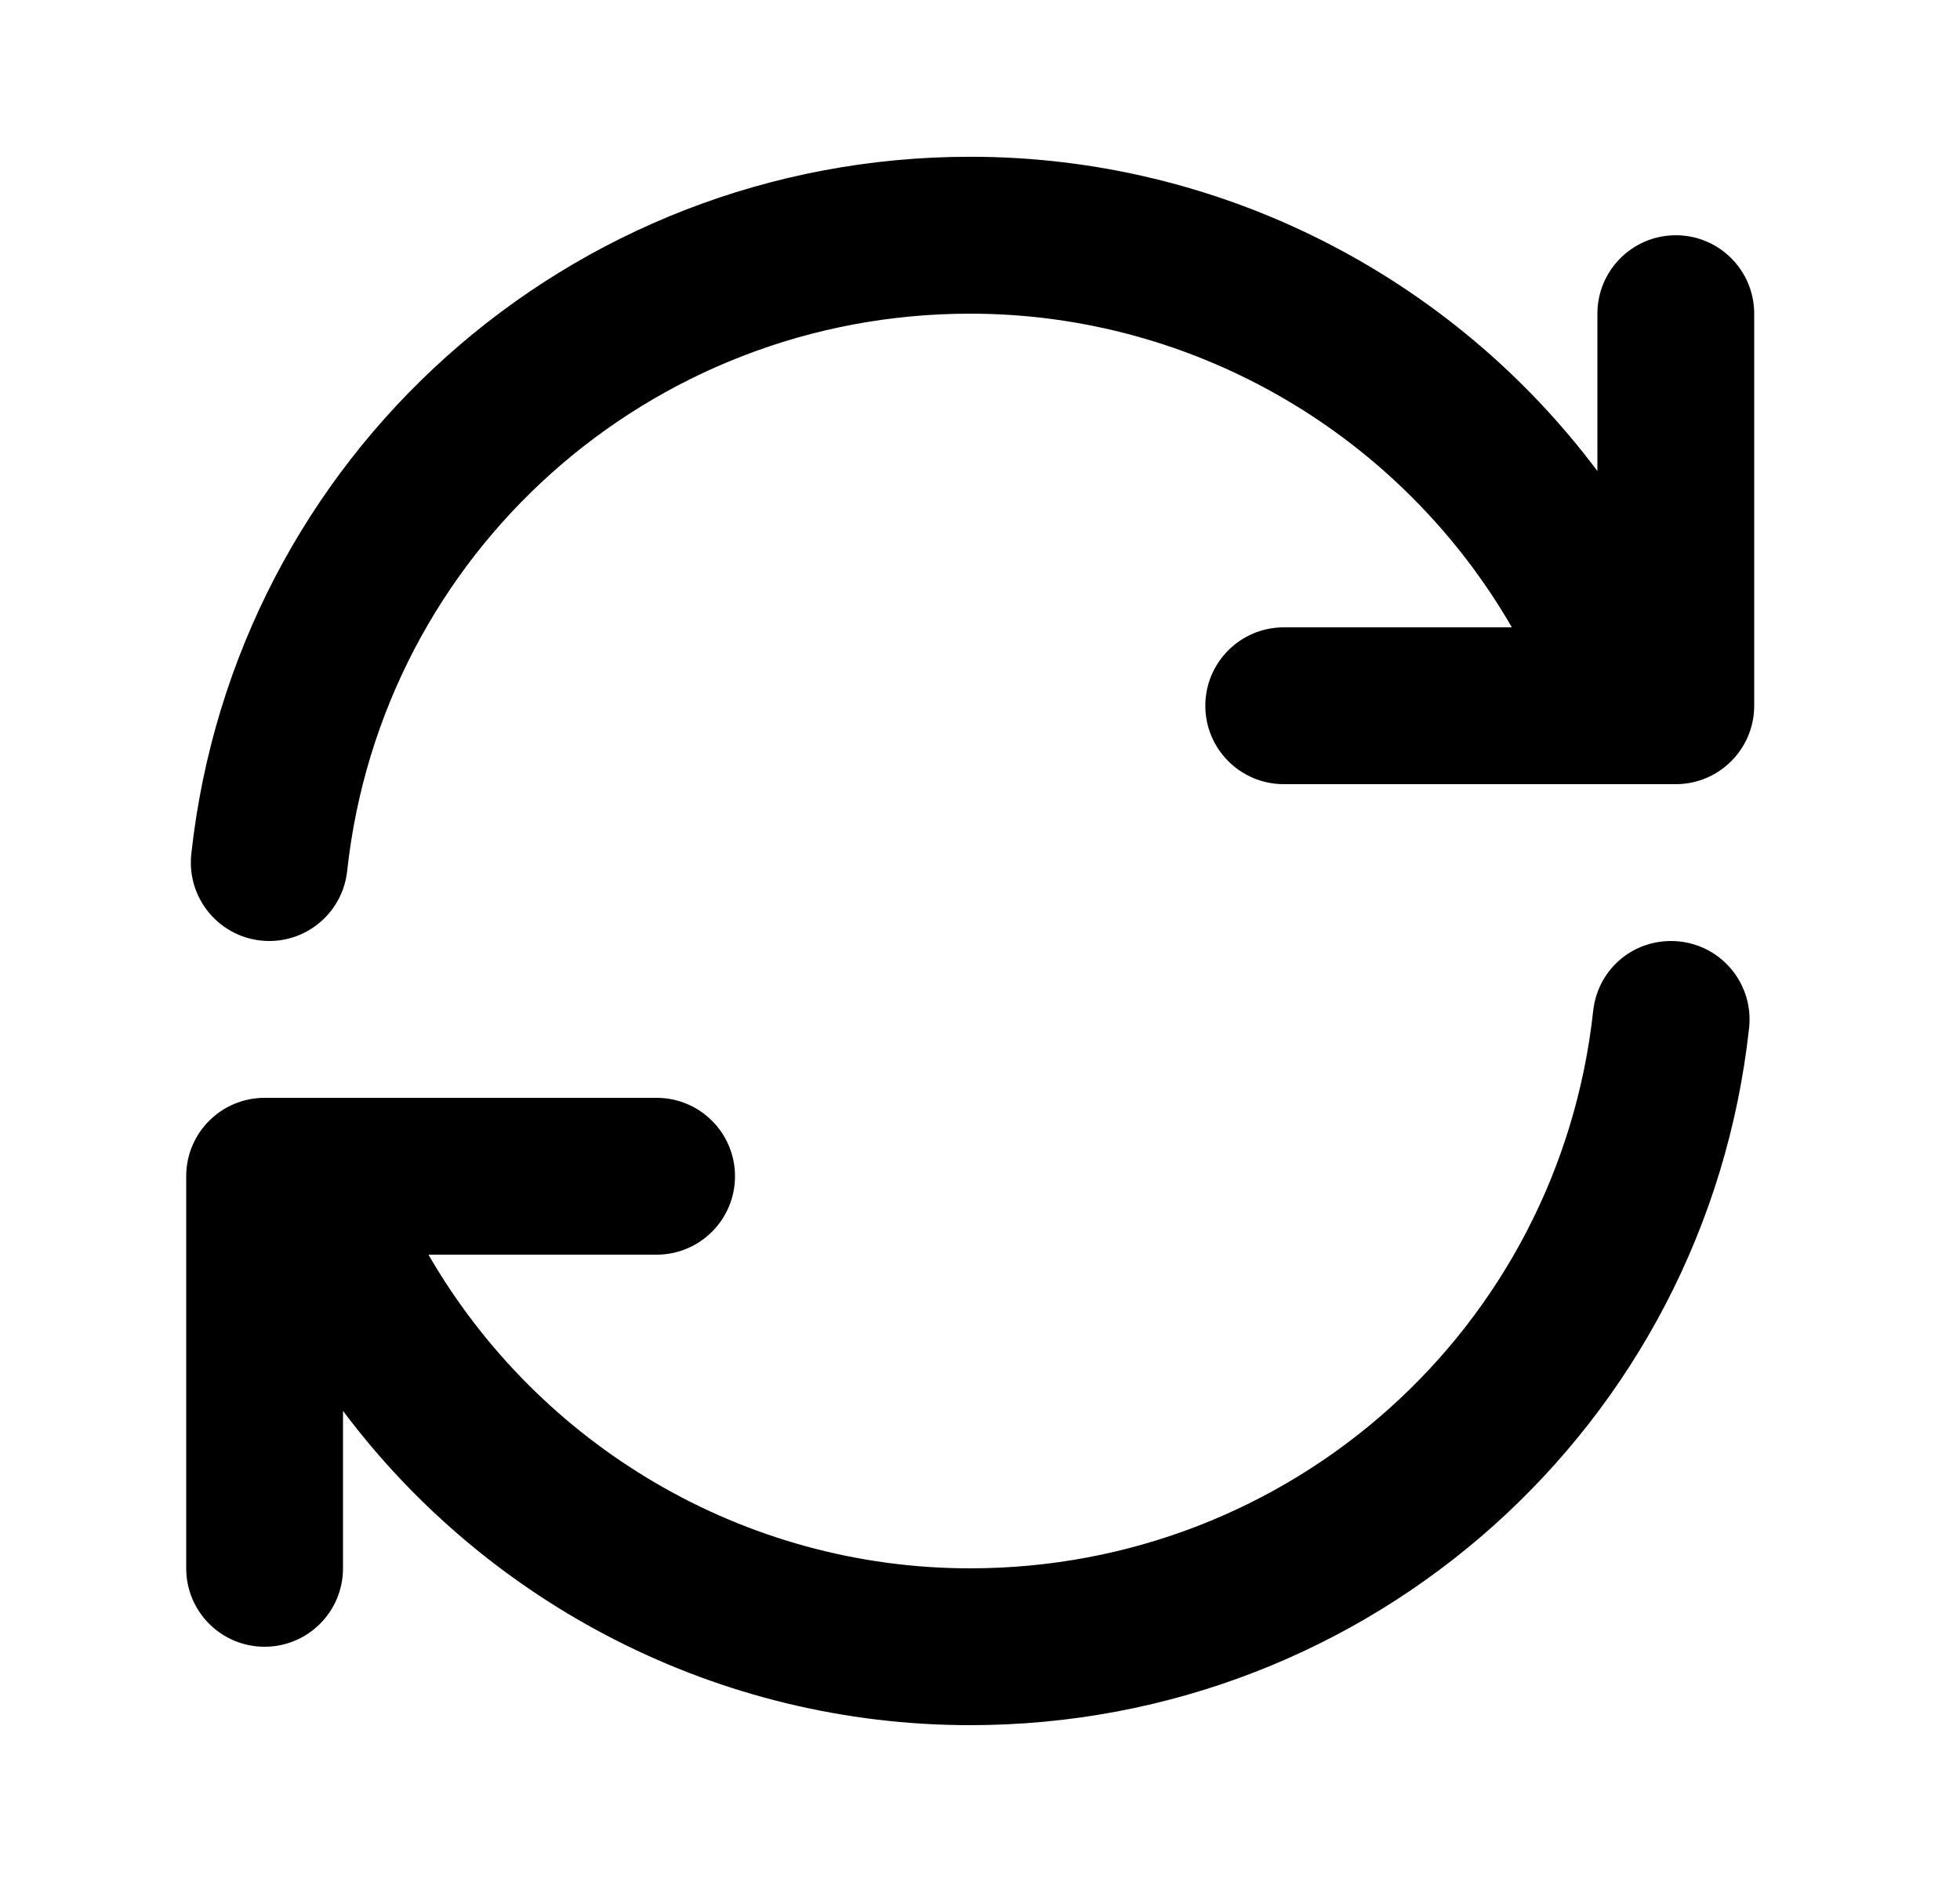
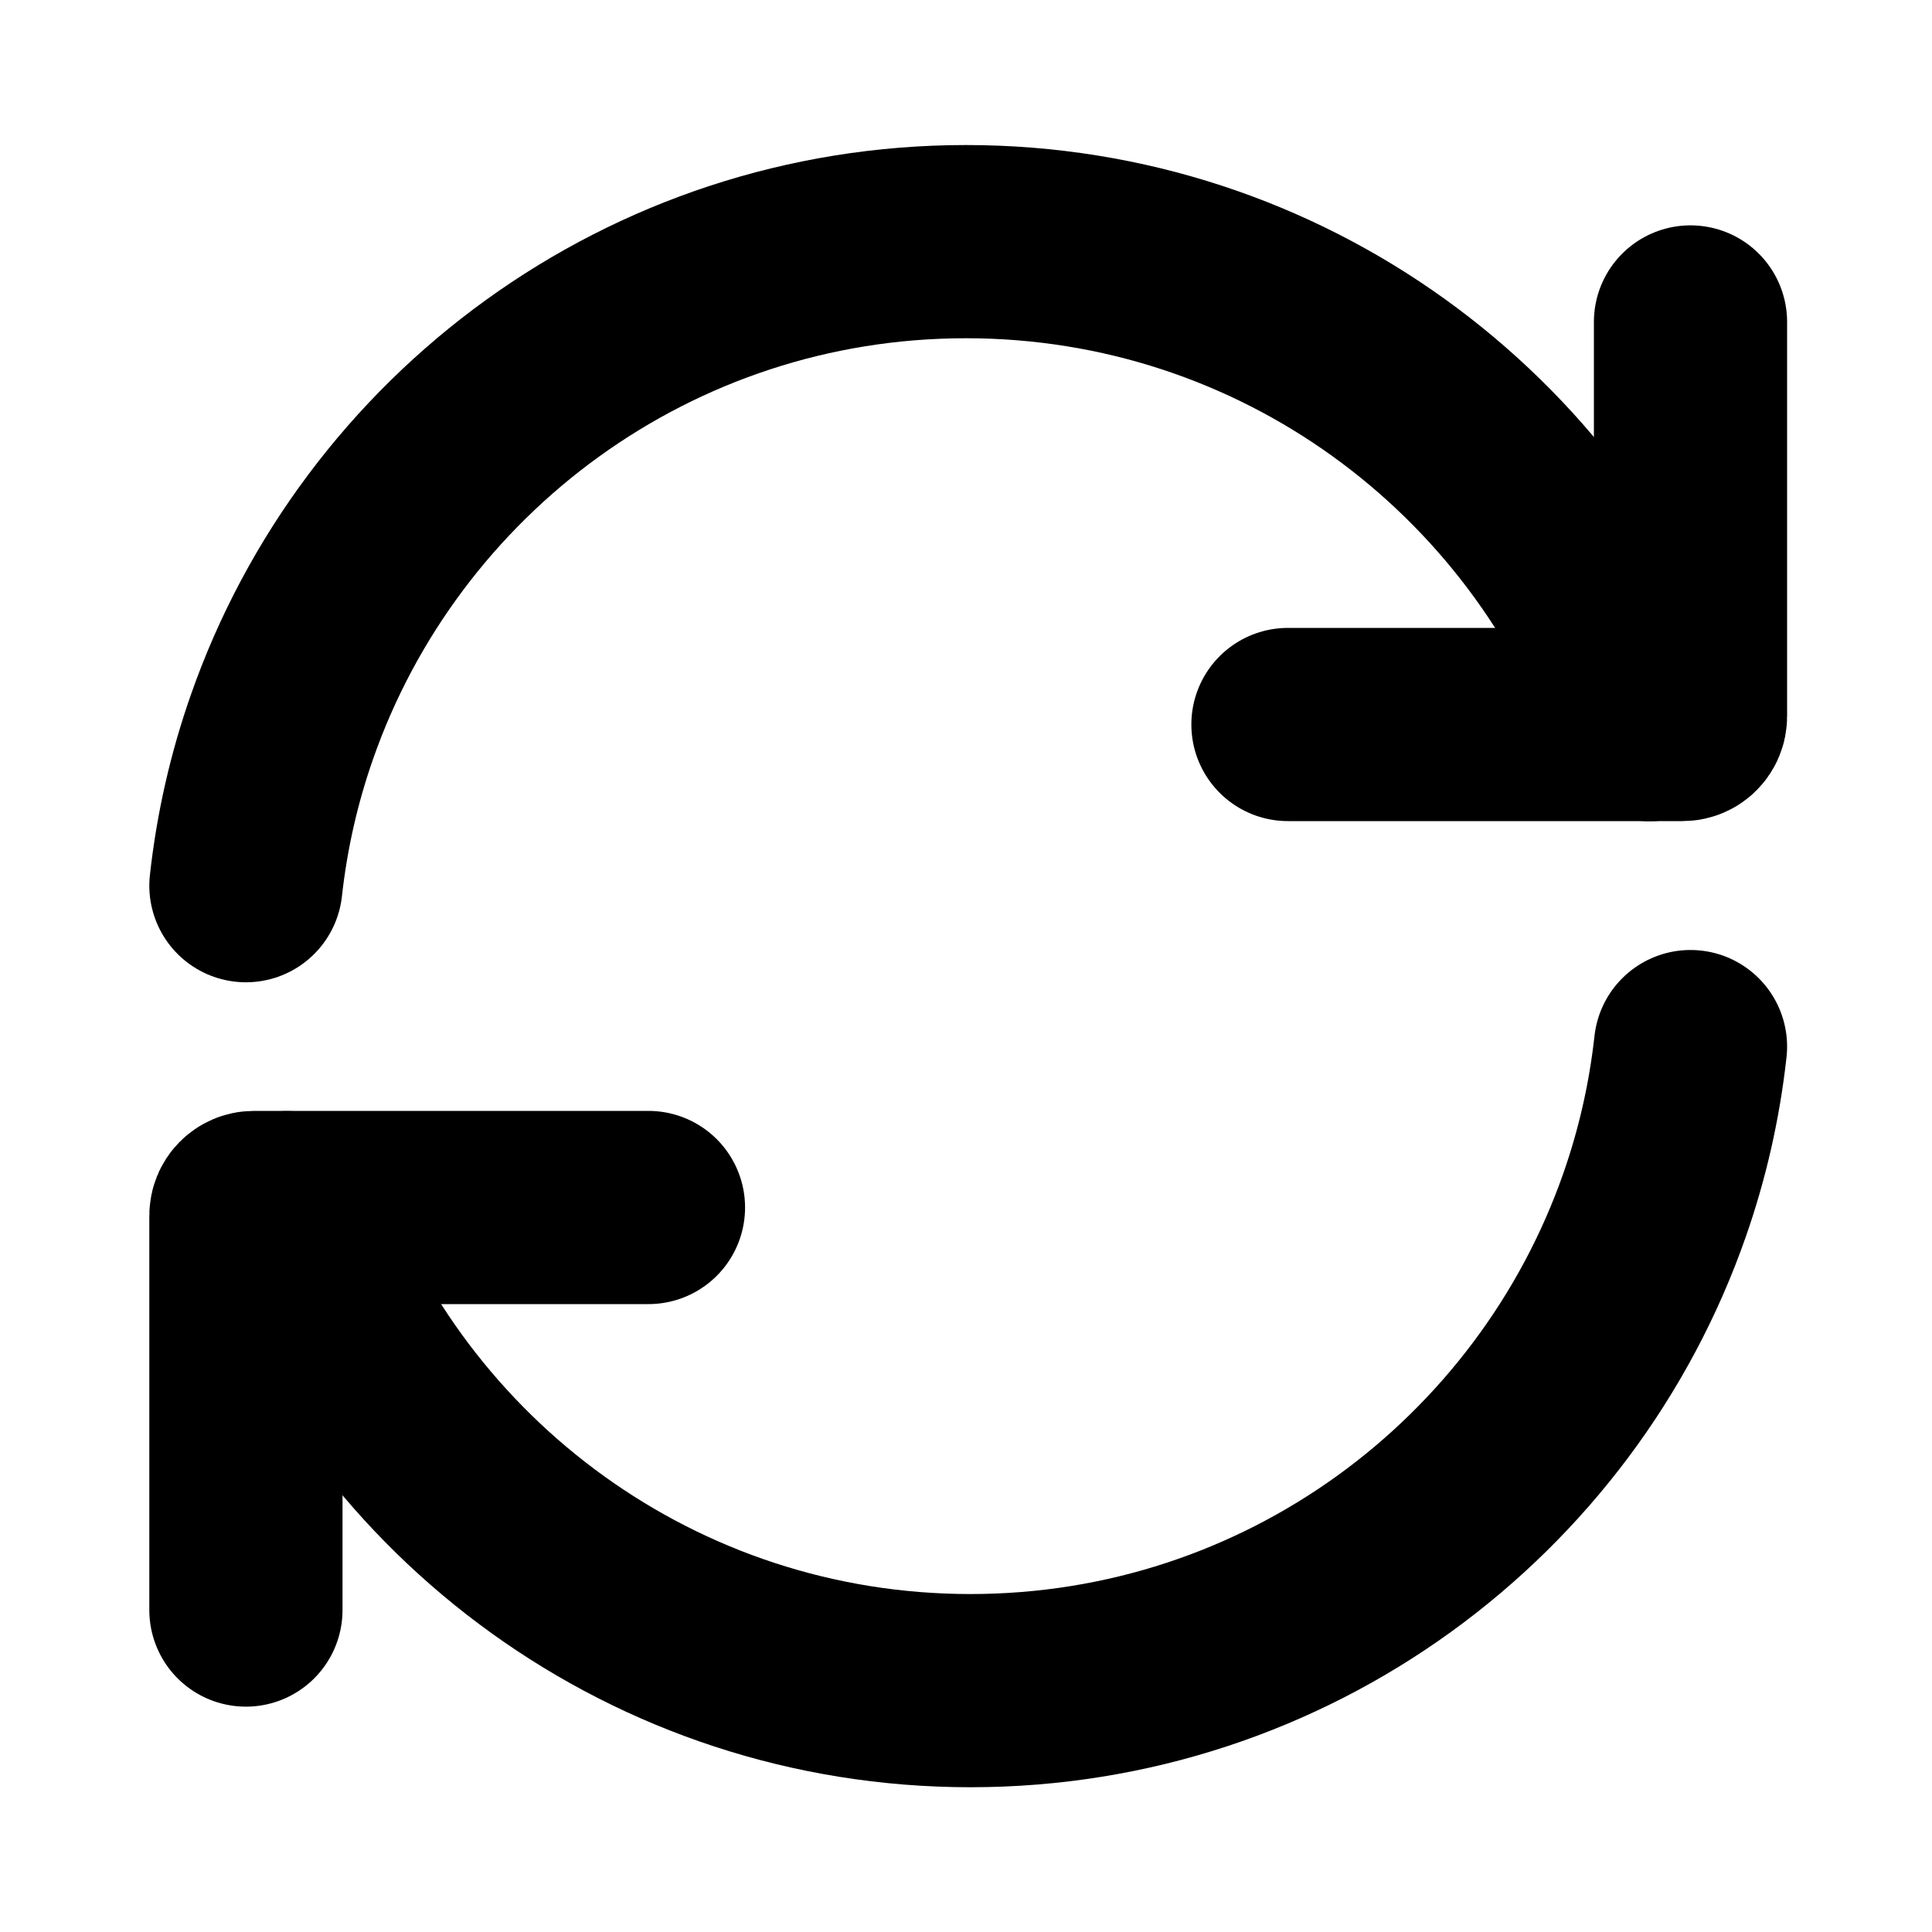
- <svg xmlns="http://www.w3.org/2000/svg" width="25" height="24" viewBox="0 0 25 24" fill="none">
-   <path d="M22.375 4V9C22.375 9.552 21.927 10 21.375 10H16.375C15.822 10 15.374 9.552 15.374 9C15.374 8.448 15.822 8 16.375 8H19.284C17.877 5.565 15.261 4 12.374 4C8.286 4 4.869 7.056 4.428 11.108C4.372 11.62 3.94 12 3.436 12C3.4 12 3.363 11.998 3.326 11.994C2.777 11.934 2.381 11.441 2.44 10.891C2.993 5.822 7.263 1.999 12.376 1.999C15.579 1.999 18.523 3.534 20.375 6.007V4C20.375 3.448 20.823 3 21.375 3C21.928 3 22.375 3.448 22.375 4ZM21.424 12.006C20.863 11.947 20.381 12.343 20.321 12.892C19.88 16.945 16.463 20 12.374 20C9.488 20 6.872 18.435 5.465 16H8.375C8.928 16 9.375 15.552 9.375 15C9.375 14.448 8.928 14 8.375 14H3.375C2.822 14 2.375 14.448 2.375 15V20C2.375 20.552 2.822 21 3.375 21C3.928 21 4.375 20.552 4.375 20V17.992C6.228 20.465 9.172 22 12.374 22C17.485 22 21.757 18.177 22.31 13.108C22.369 12.559 21.973 12.066 21.424 12.006Z" fill="currentColor" />
+ <svg xmlns="http://www.w3.org/2000/svg" width="14" height="14" viewBox="0 0 14 14" fill="none">
+   <path d="M1.782 6.418C1.826 6.02 1.914 5.637 2.042 5.271C2.757 3.222 4.707 1.751 7 1.751C9.286 1.751 11.231 3.212 11.951 5.251" stroke="currentColor" stroke-width="1.4" stroke-linecap="round" />
+   <path d="M12.25 2.333V5.191C12.25 5.224 12.224 5.25 12.192 5.25H9.333" stroke="currentColor" stroke-width="1.4" stroke-linecap="round" />
+   <path d="M12.25 7.584C12.206 7.982 12.118 8.365 11.99 8.731C11.275 10.78 9.325 12.251 7.032 12.251C4.746 12.251 2.801 10.79 2.081 8.751" stroke="currentColor" stroke-width="1.4" stroke-linecap="round" />
+   <path d="M1.782 11.667V8.809C1.782 8.776 1.808 8.75 1.84 8.75H4.699" stroke="currentColor" stroke-width="1.4" stroke-linecap="round" />
</svg>
